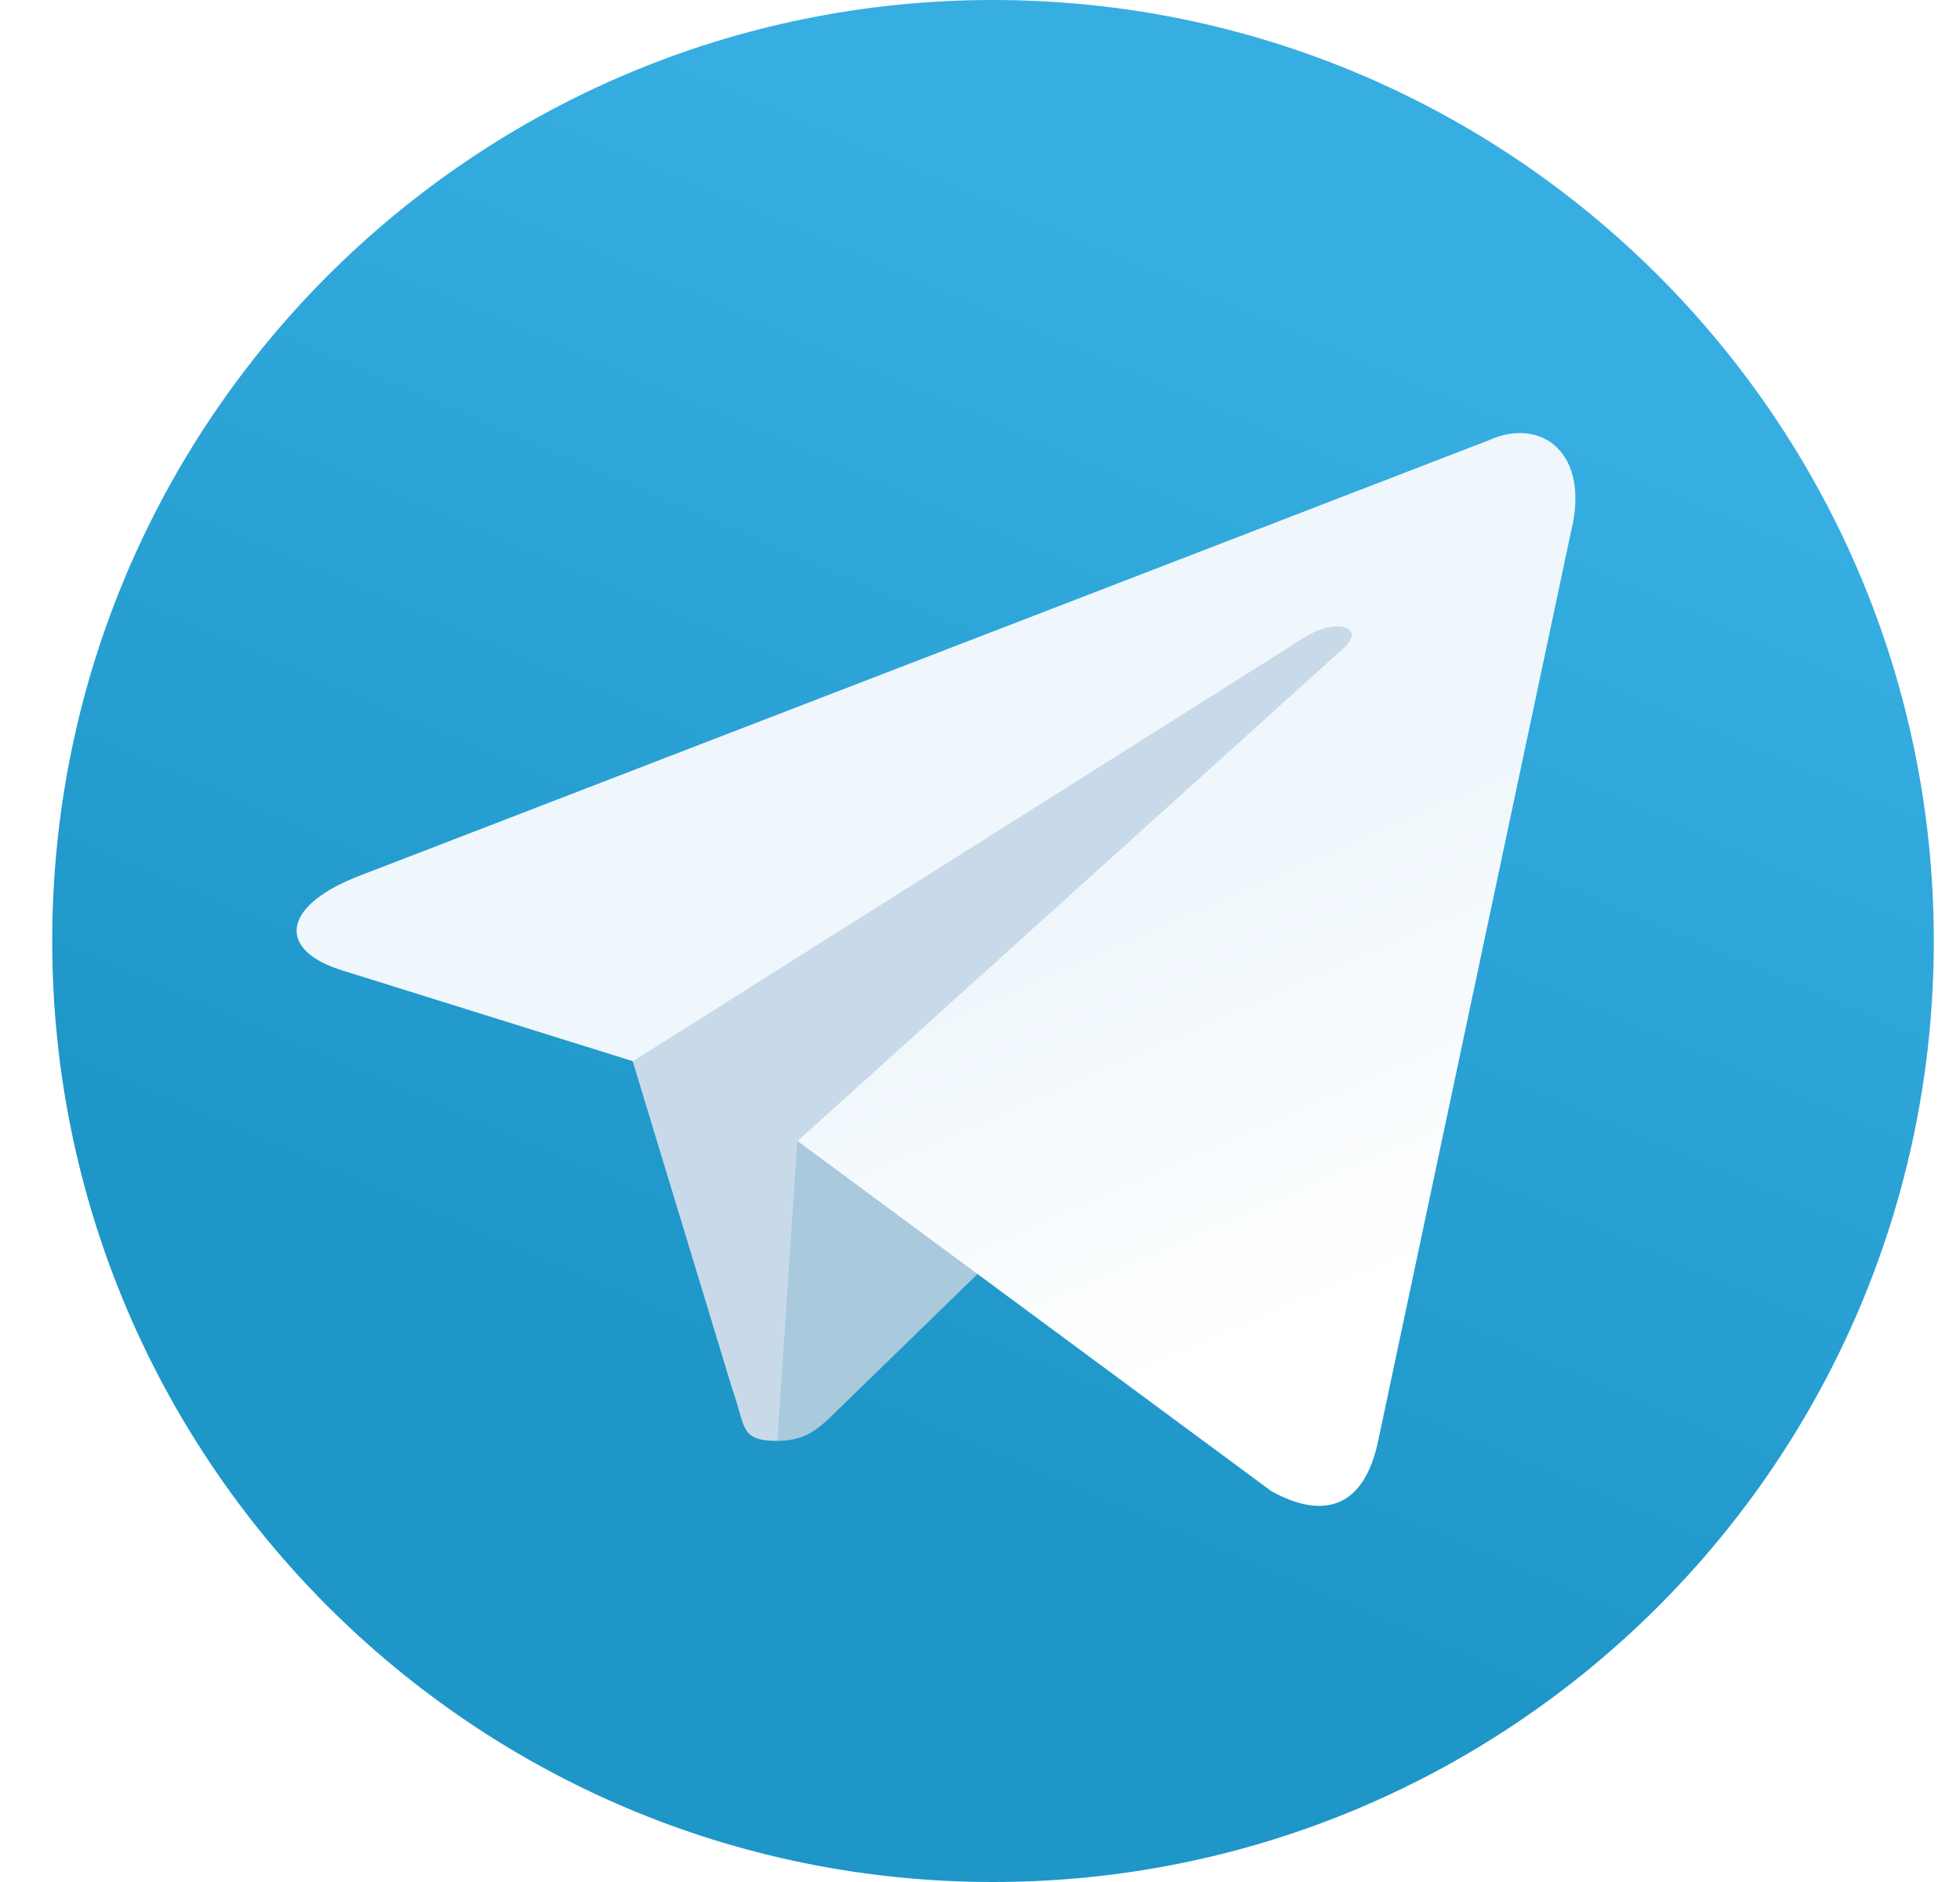
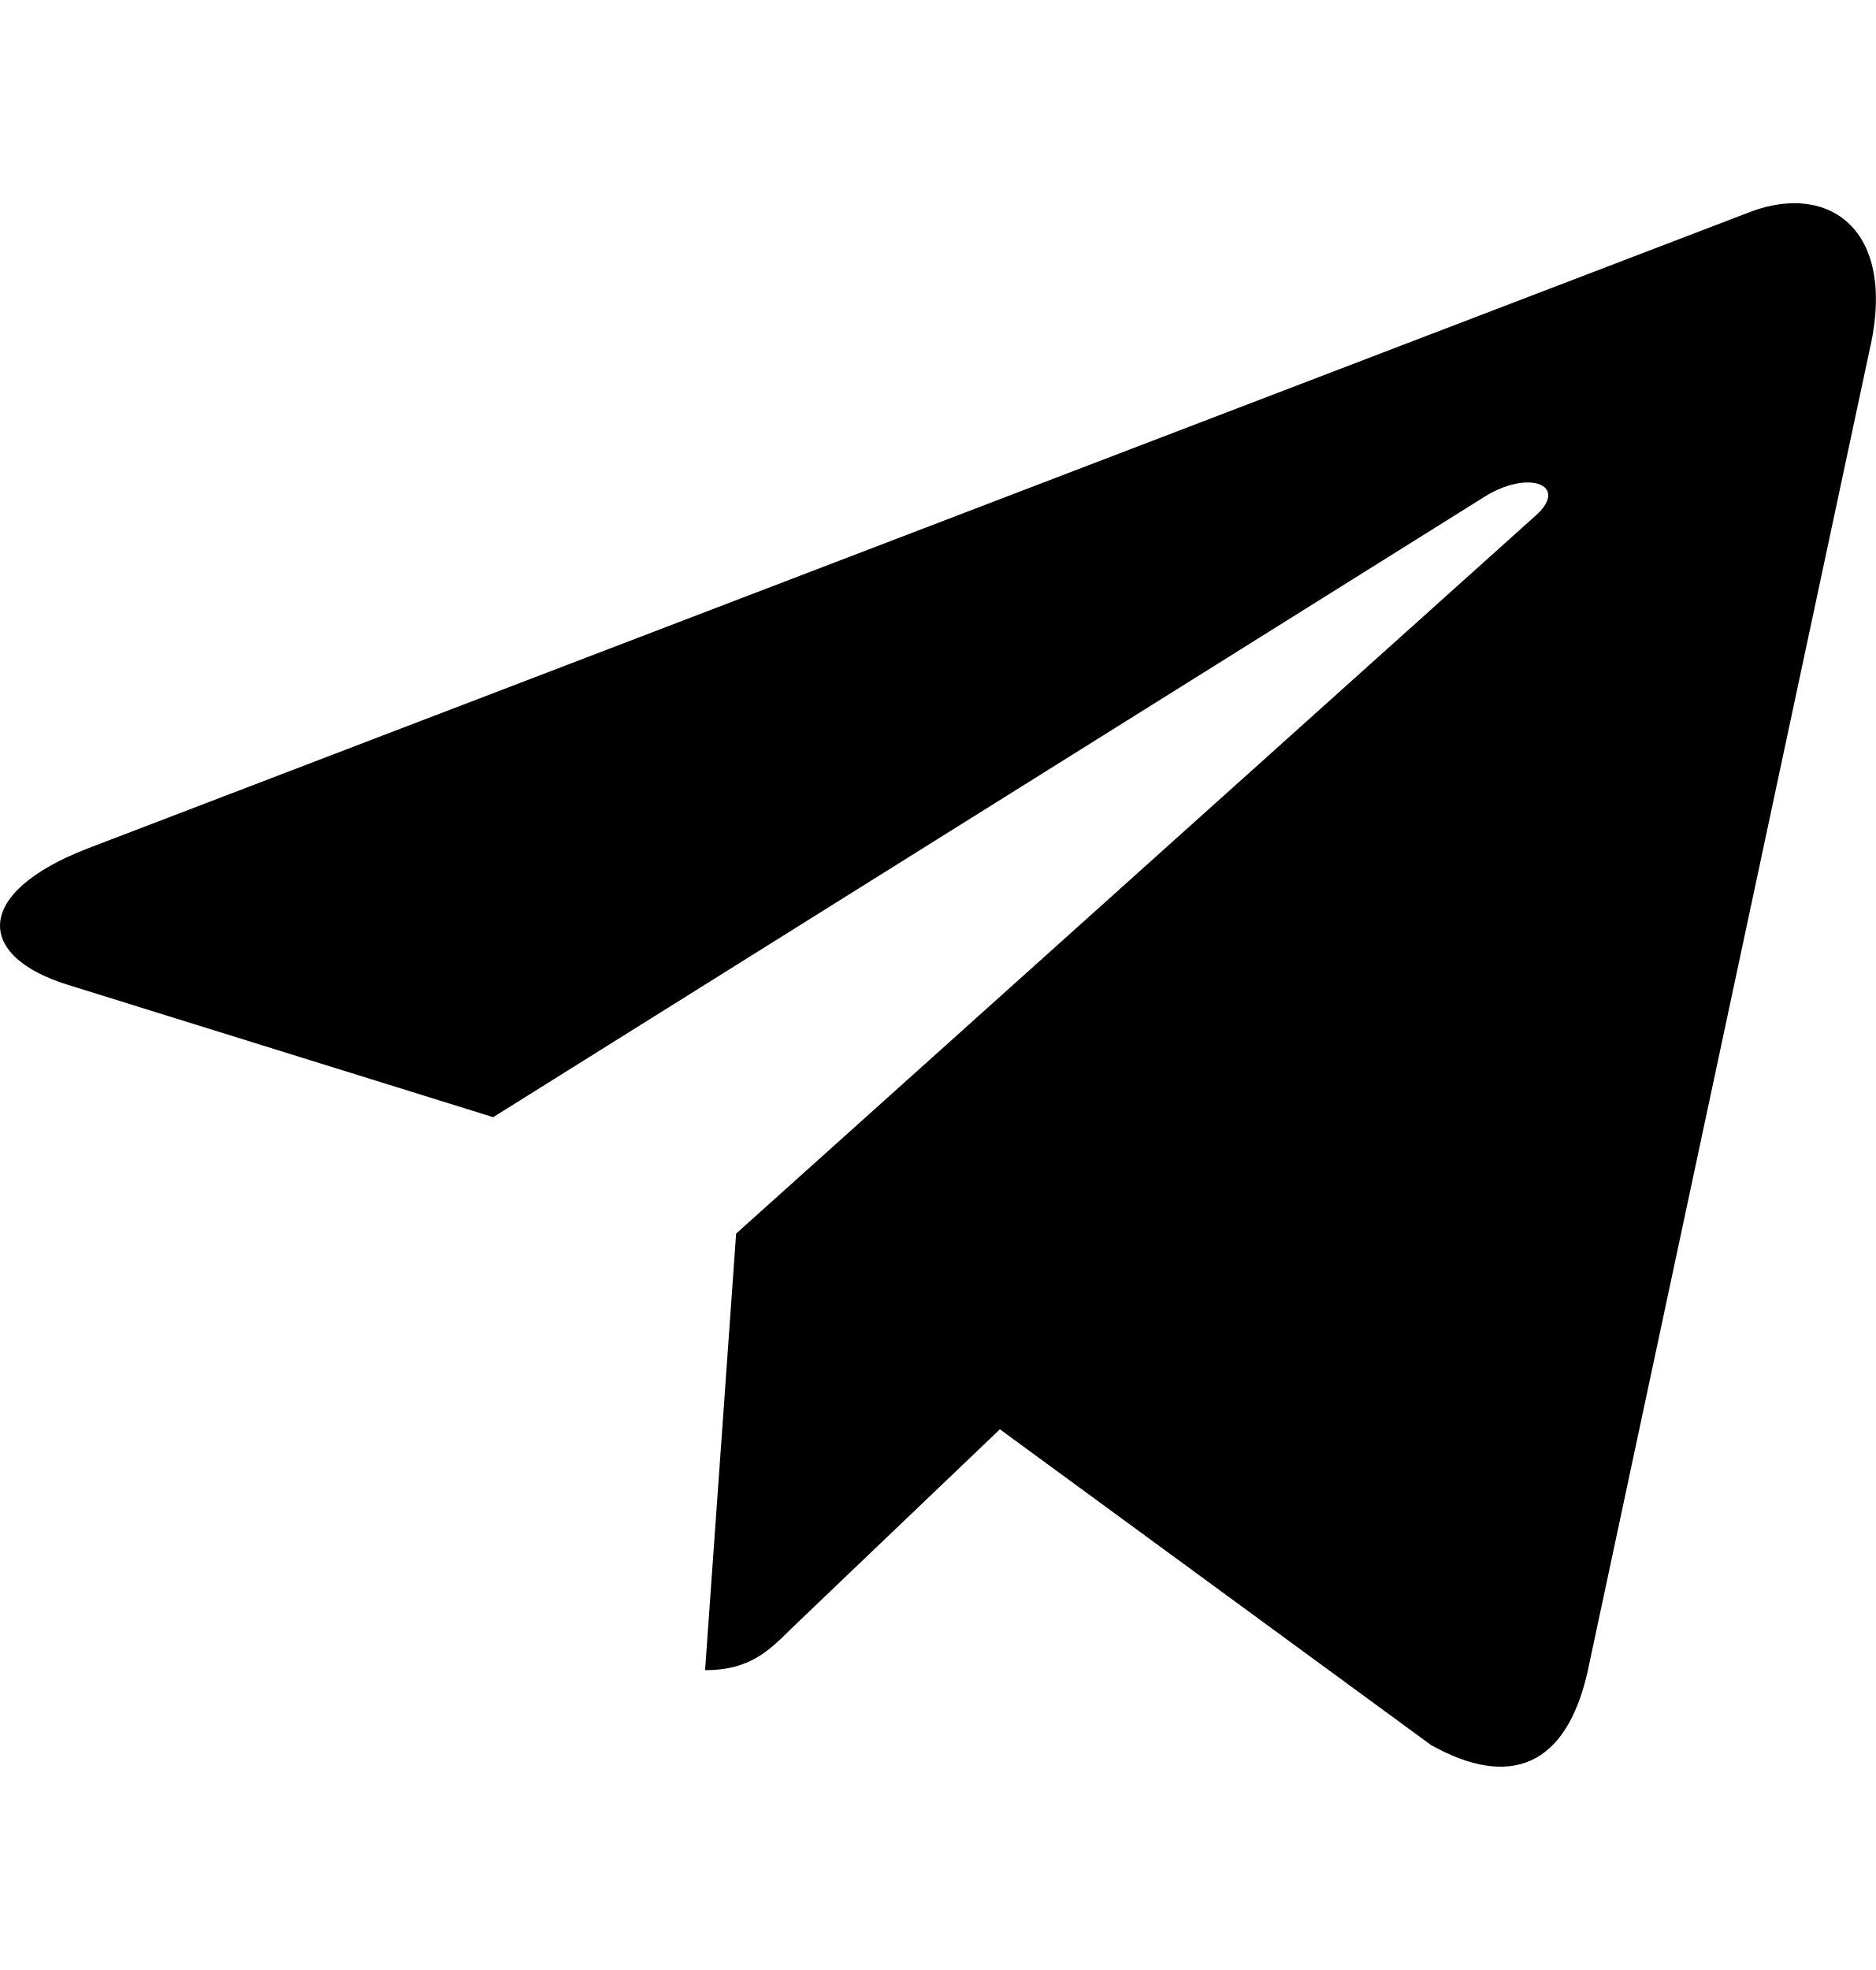
- <svg xmlns="http://www.w3.org/2000/svg" width="25" height="24" viewBox="0 0 25 24" fill="none">
-   <rect x="0.666" width="24" height="24" rx="12" fill="url(#paint0_linear_1199_19026)" />
-   <path d="M9.916 18.375C9.43 18.375 9.513 18.192 9.345 17.729L7.916 13.026L18.916 6.5" fill="#C8DAEA" />
-   <path d="M9.916 18.375C10.291 18.375 10.457 18.203 10.666 18L12.666 16.055L10.171 14.551" fill="#A9C9DD" />
-   <path d="M10.173 14.551L16.218 19.017C16.908 19.398 17.406 19.201 17.578 18.377L20.038 6.781C20.29 5.771 19.654 5.313 18.994 5.613L4.545 11.184C3.559 11.58 3.564 12.13 4.365 12.375L8.073 13.533L16.657 8.117C17.062 7.871 17.434 8.003 17.129 8.274" fill="url(#paint1_linear_1199_19026)" />
-   <defs>
-     <linearGradient id="paint0_linear_1199_19026" x1="16.667" y1="4.001" x2="10.667" y2="18" gradientUnits="userSpaceOnUse">
-       <stop stop-color="#37AEE2" />
-       <stop offset="1" stop-color="#1E96C8" />
-     </linearGradient>
-     <linearGradient id="paint1_linear_1199_19026" x1="14.544" y1="11.5" x2="16.891" y2="16.841" gradientUnits="userSpaceOnUse">
-       <stop stop-color="#EFF7FC" />
-       <stop offset="1" stop-color="white" />
-     </linearGradient>
-   </defs>
+ <svg xmlns="http://www.w3.org/2000/svg" viewBox="0 0 20 21" fill="none">
+   <path d="M7.848 13.15L7.517 17.804C7.99 17.804 8.195 17.601 8.441 17.356L10.66 15.236L15.258 18.603C16.102 19.073 16.696 18.826 16.924 17.827L19.942 3.684L19.943 3.683C20.21 2.436 19.492 1.949 18.67 2.255L0.928 9.047C-0.282 9.517 -0.264 10.192 0.723 10.498L5.258 11.909L15.794 5.316C16.29 4.988 16.741 5.17 16.37 5.498L7.848 13.15Z" fill="currentColor" />
</svg>
